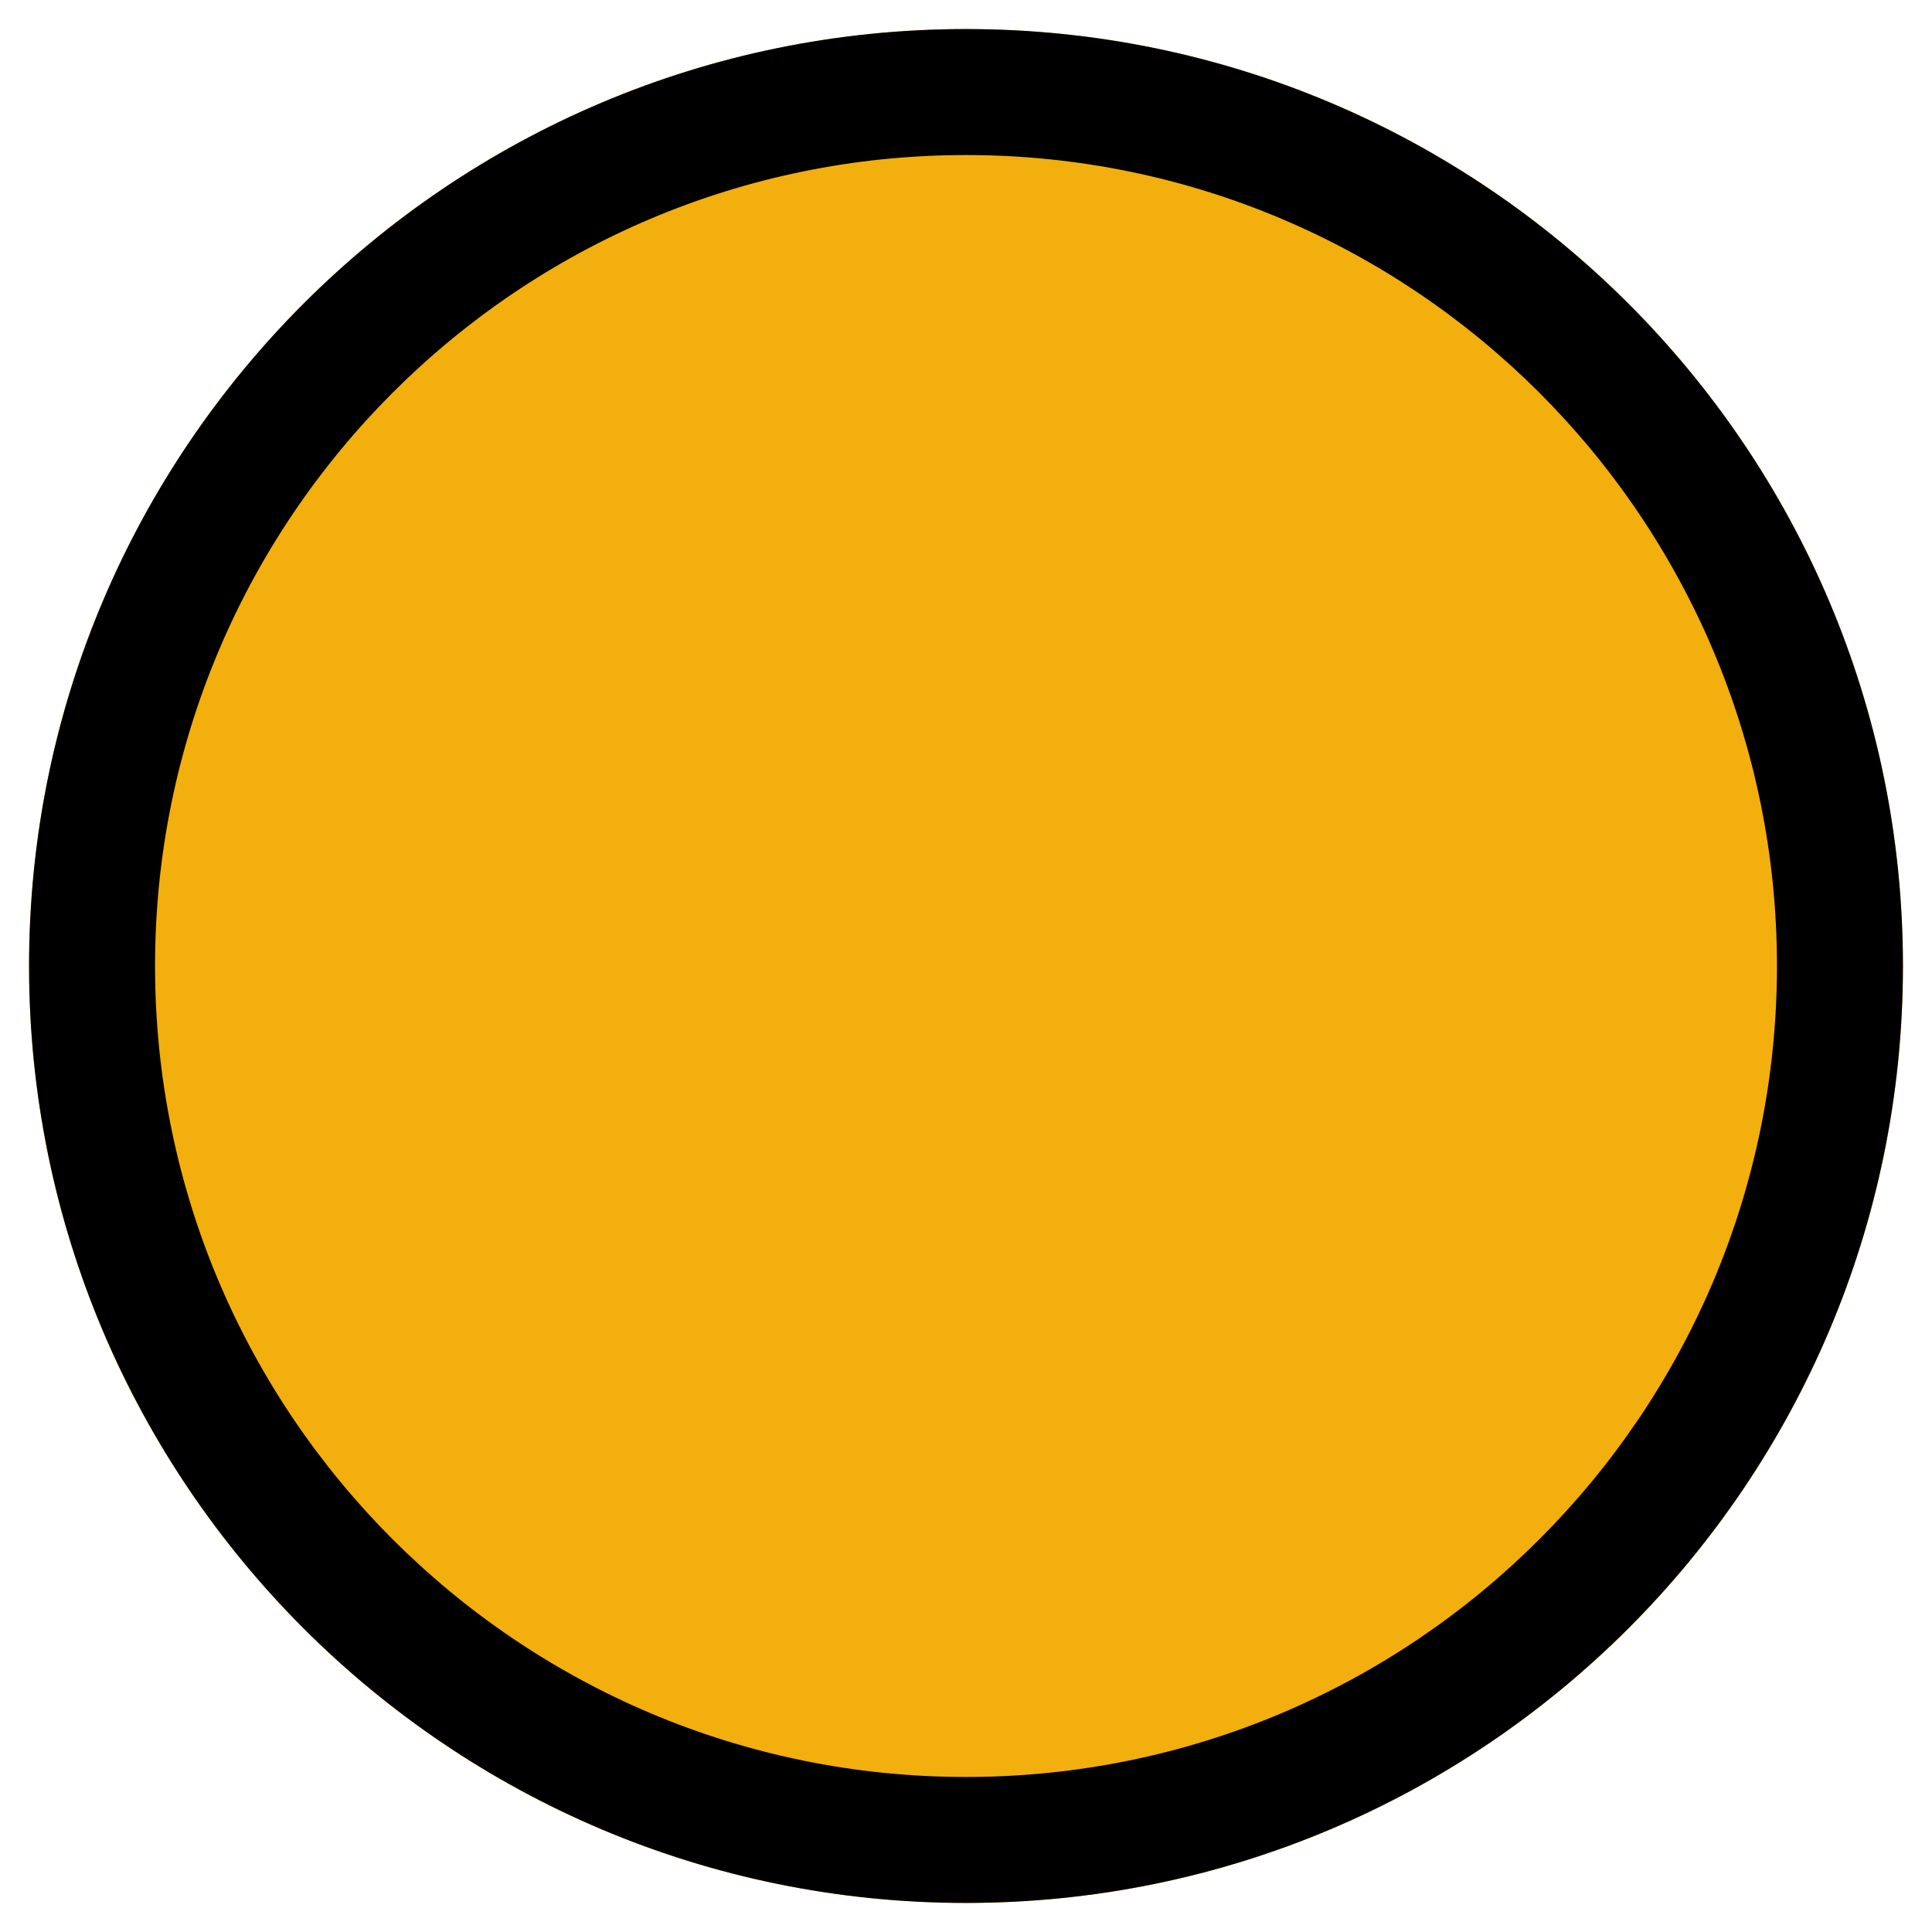
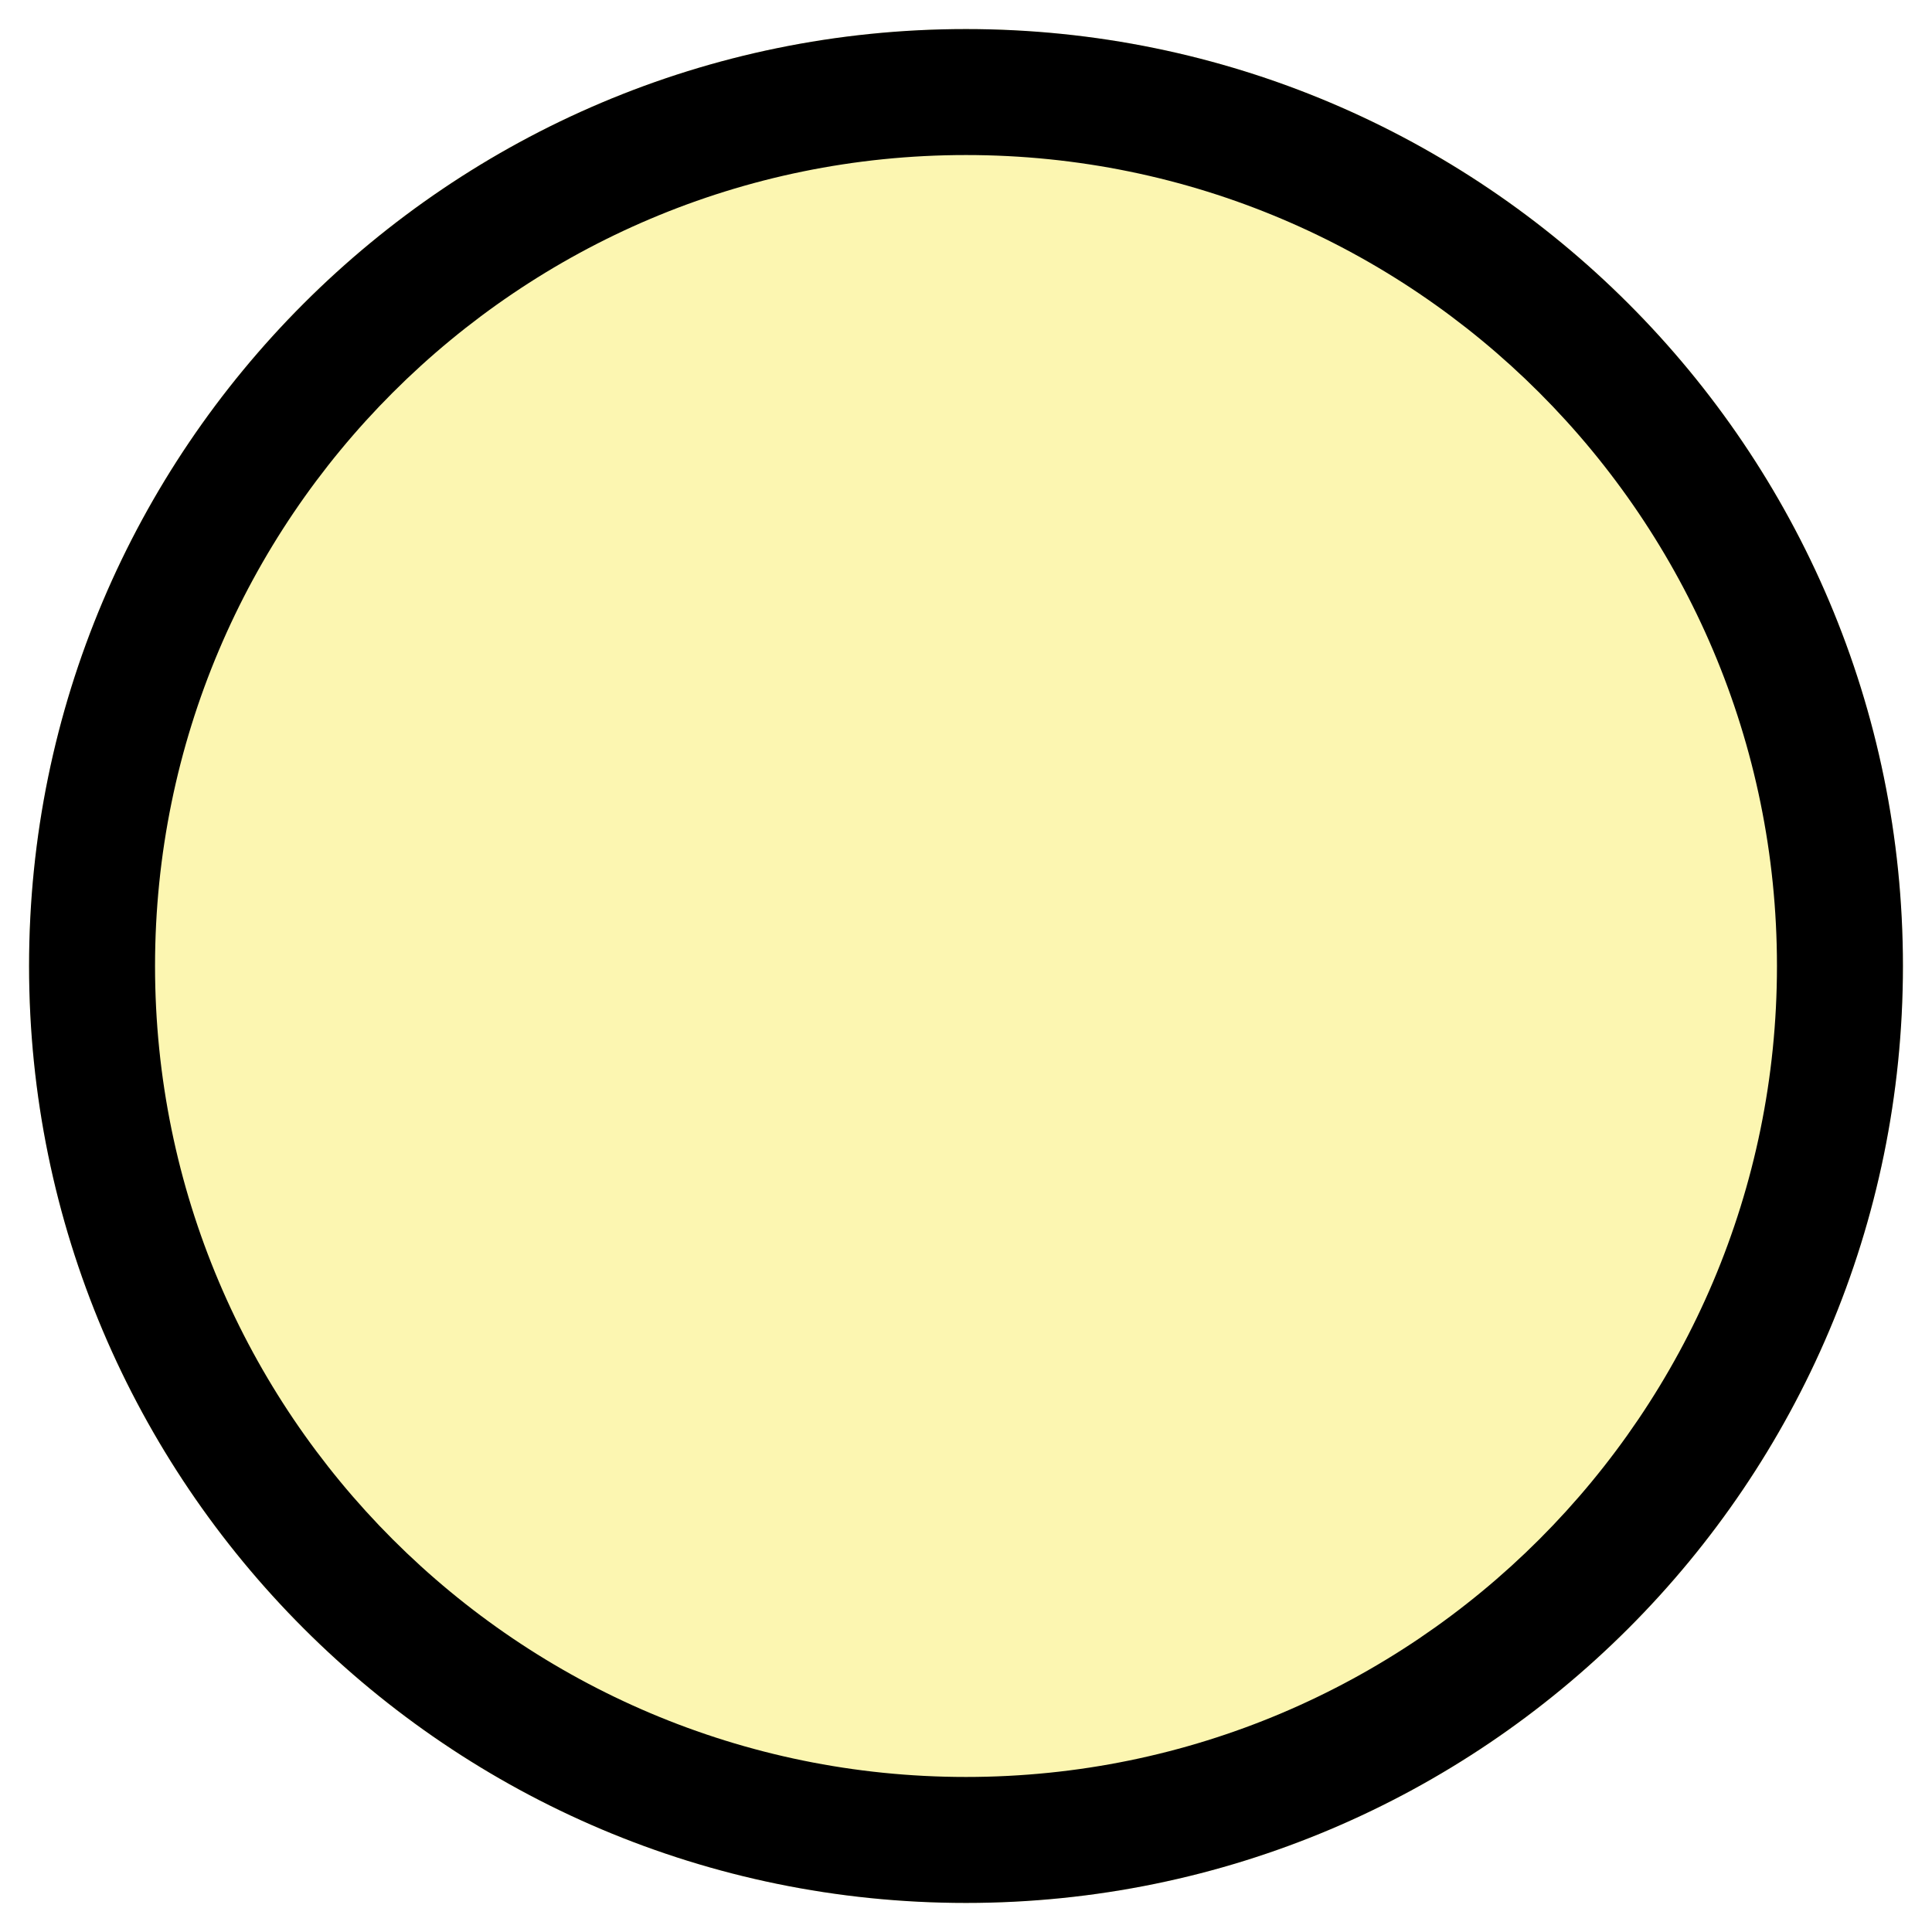
<svg xmlns="http://www.w3.org/2000/svg" xml:space="preserve" fill-rule="evenodd" stroke-linejoin="round" stroke-miterlimit="2" clip-rule="evenodd" viewBox="0 0 93 93">
-   <circle cx="46.5" cy="46.5" r="45.101" fill="#f2af0d" />
+   <style>
+ 	@media (prefers-color-scheme: dark) {
+ 		circle {fill: #b1c1fc;}
+ 	}
+ </style>
+   <circle cx="46.5" cy="46.5" r="45.101" fill="#FCF6B1FF" />
  <path d="M46.5 1.399c24.892 0 45.101 20.209 45.101 45.101S71.392 91.601 46.5 91.601 1.399 71.392 1.399 46.5 21.608 1.399 46.5 1.399Zm0 6.064c21.545 0 39.037 17.492 39.037 39.037 0 21.545-17.492 39.037-39.037 39.037-21.545 0-39.037-17.492-39.037-39.037 0-21.545 17.492-39.037 39.037-39.037Z" />
</svg>
